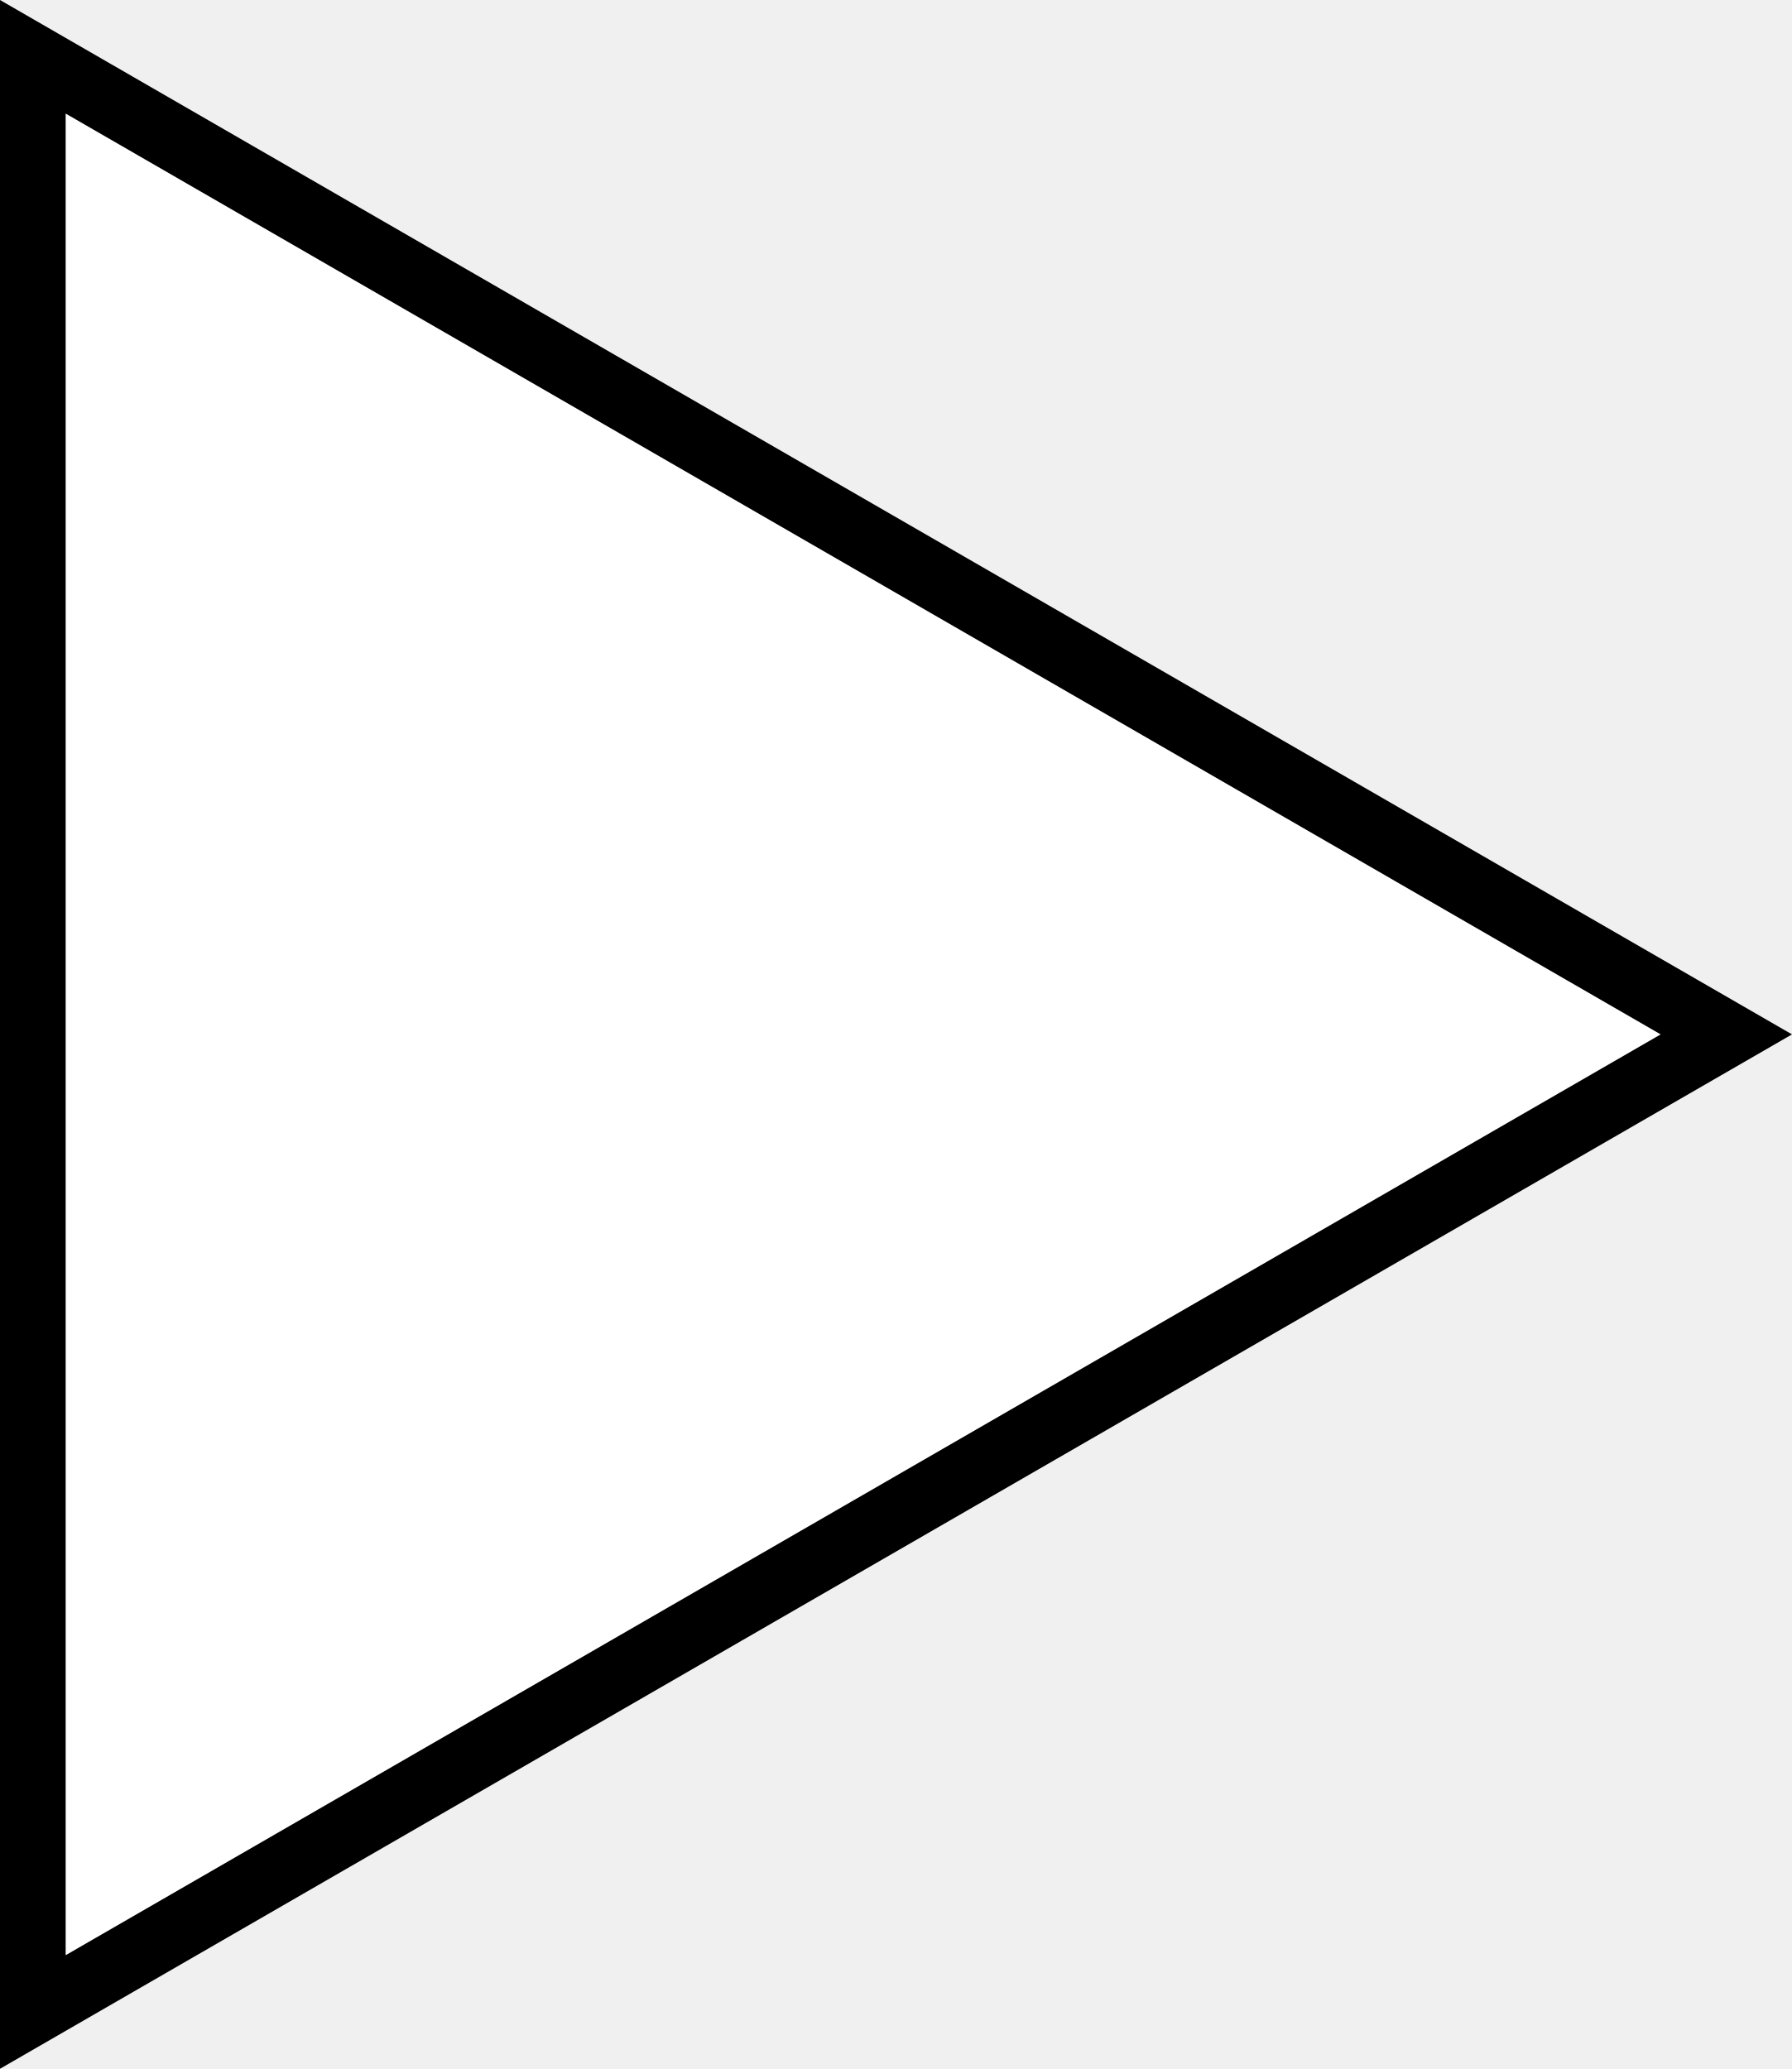
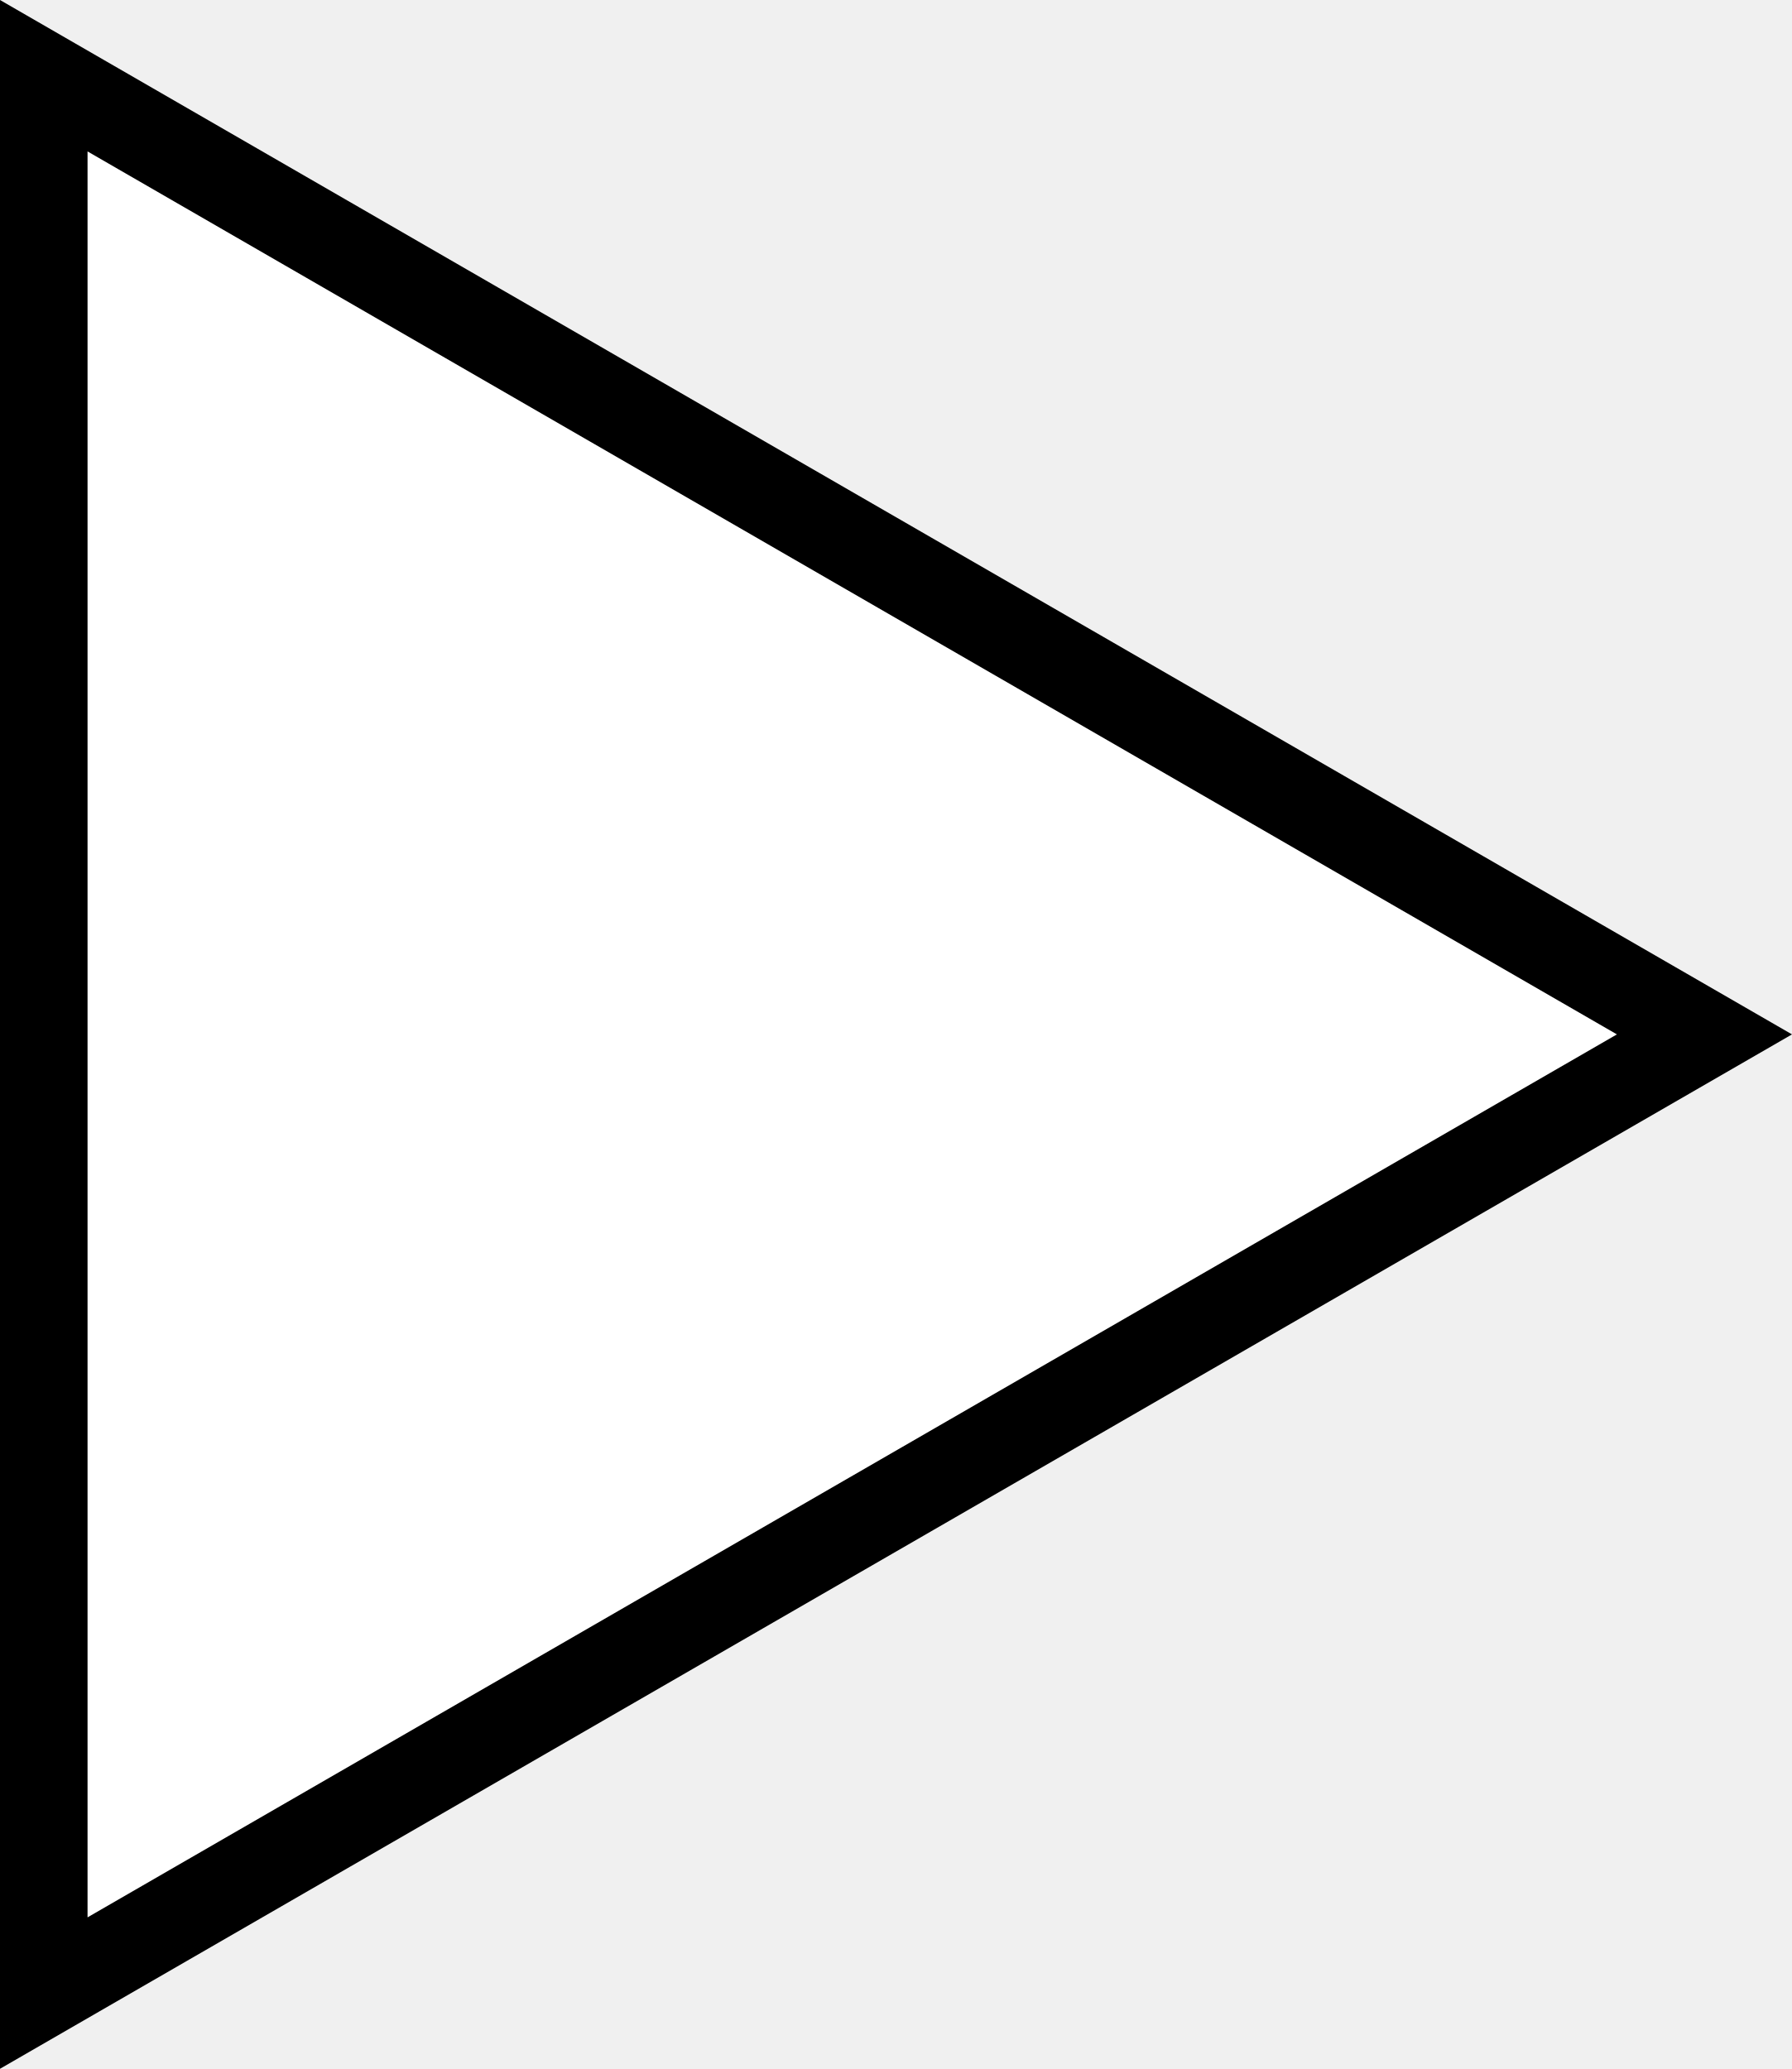
<svg xmlns="http://www.w3.org/2000/svg" id="Lager_1" data-name="Lager 1" viewBox="0 0 81.88 94.55">
  <defs>
    <style>.cls-1{fill:#fff;}</style>
  </defs>
-   <polygon class="cls-1" points="1.5 2.6 78.88 47.27 1.5 91.95 1.5 2.6" />
-   <path d="M562.71,195.92,635.59,238l-72.88,42.08V195.92m-3-5.19v94.54L641.59,238l-81.88-47.27Z" transform="translate(-559.71 -190.73)" />
+   <polygon class="cls-1" points="2 3.46 77.88 47.27 2 91.08 2 3.46" />
+   <path d="M559.71,373.65,629.59,414l-69.88,40.35v-80.7m-4-6.92v94.54L637.59,414l-81.88-47.27Z" transform="translate(-555.71 -366.73)" />
</svg>
